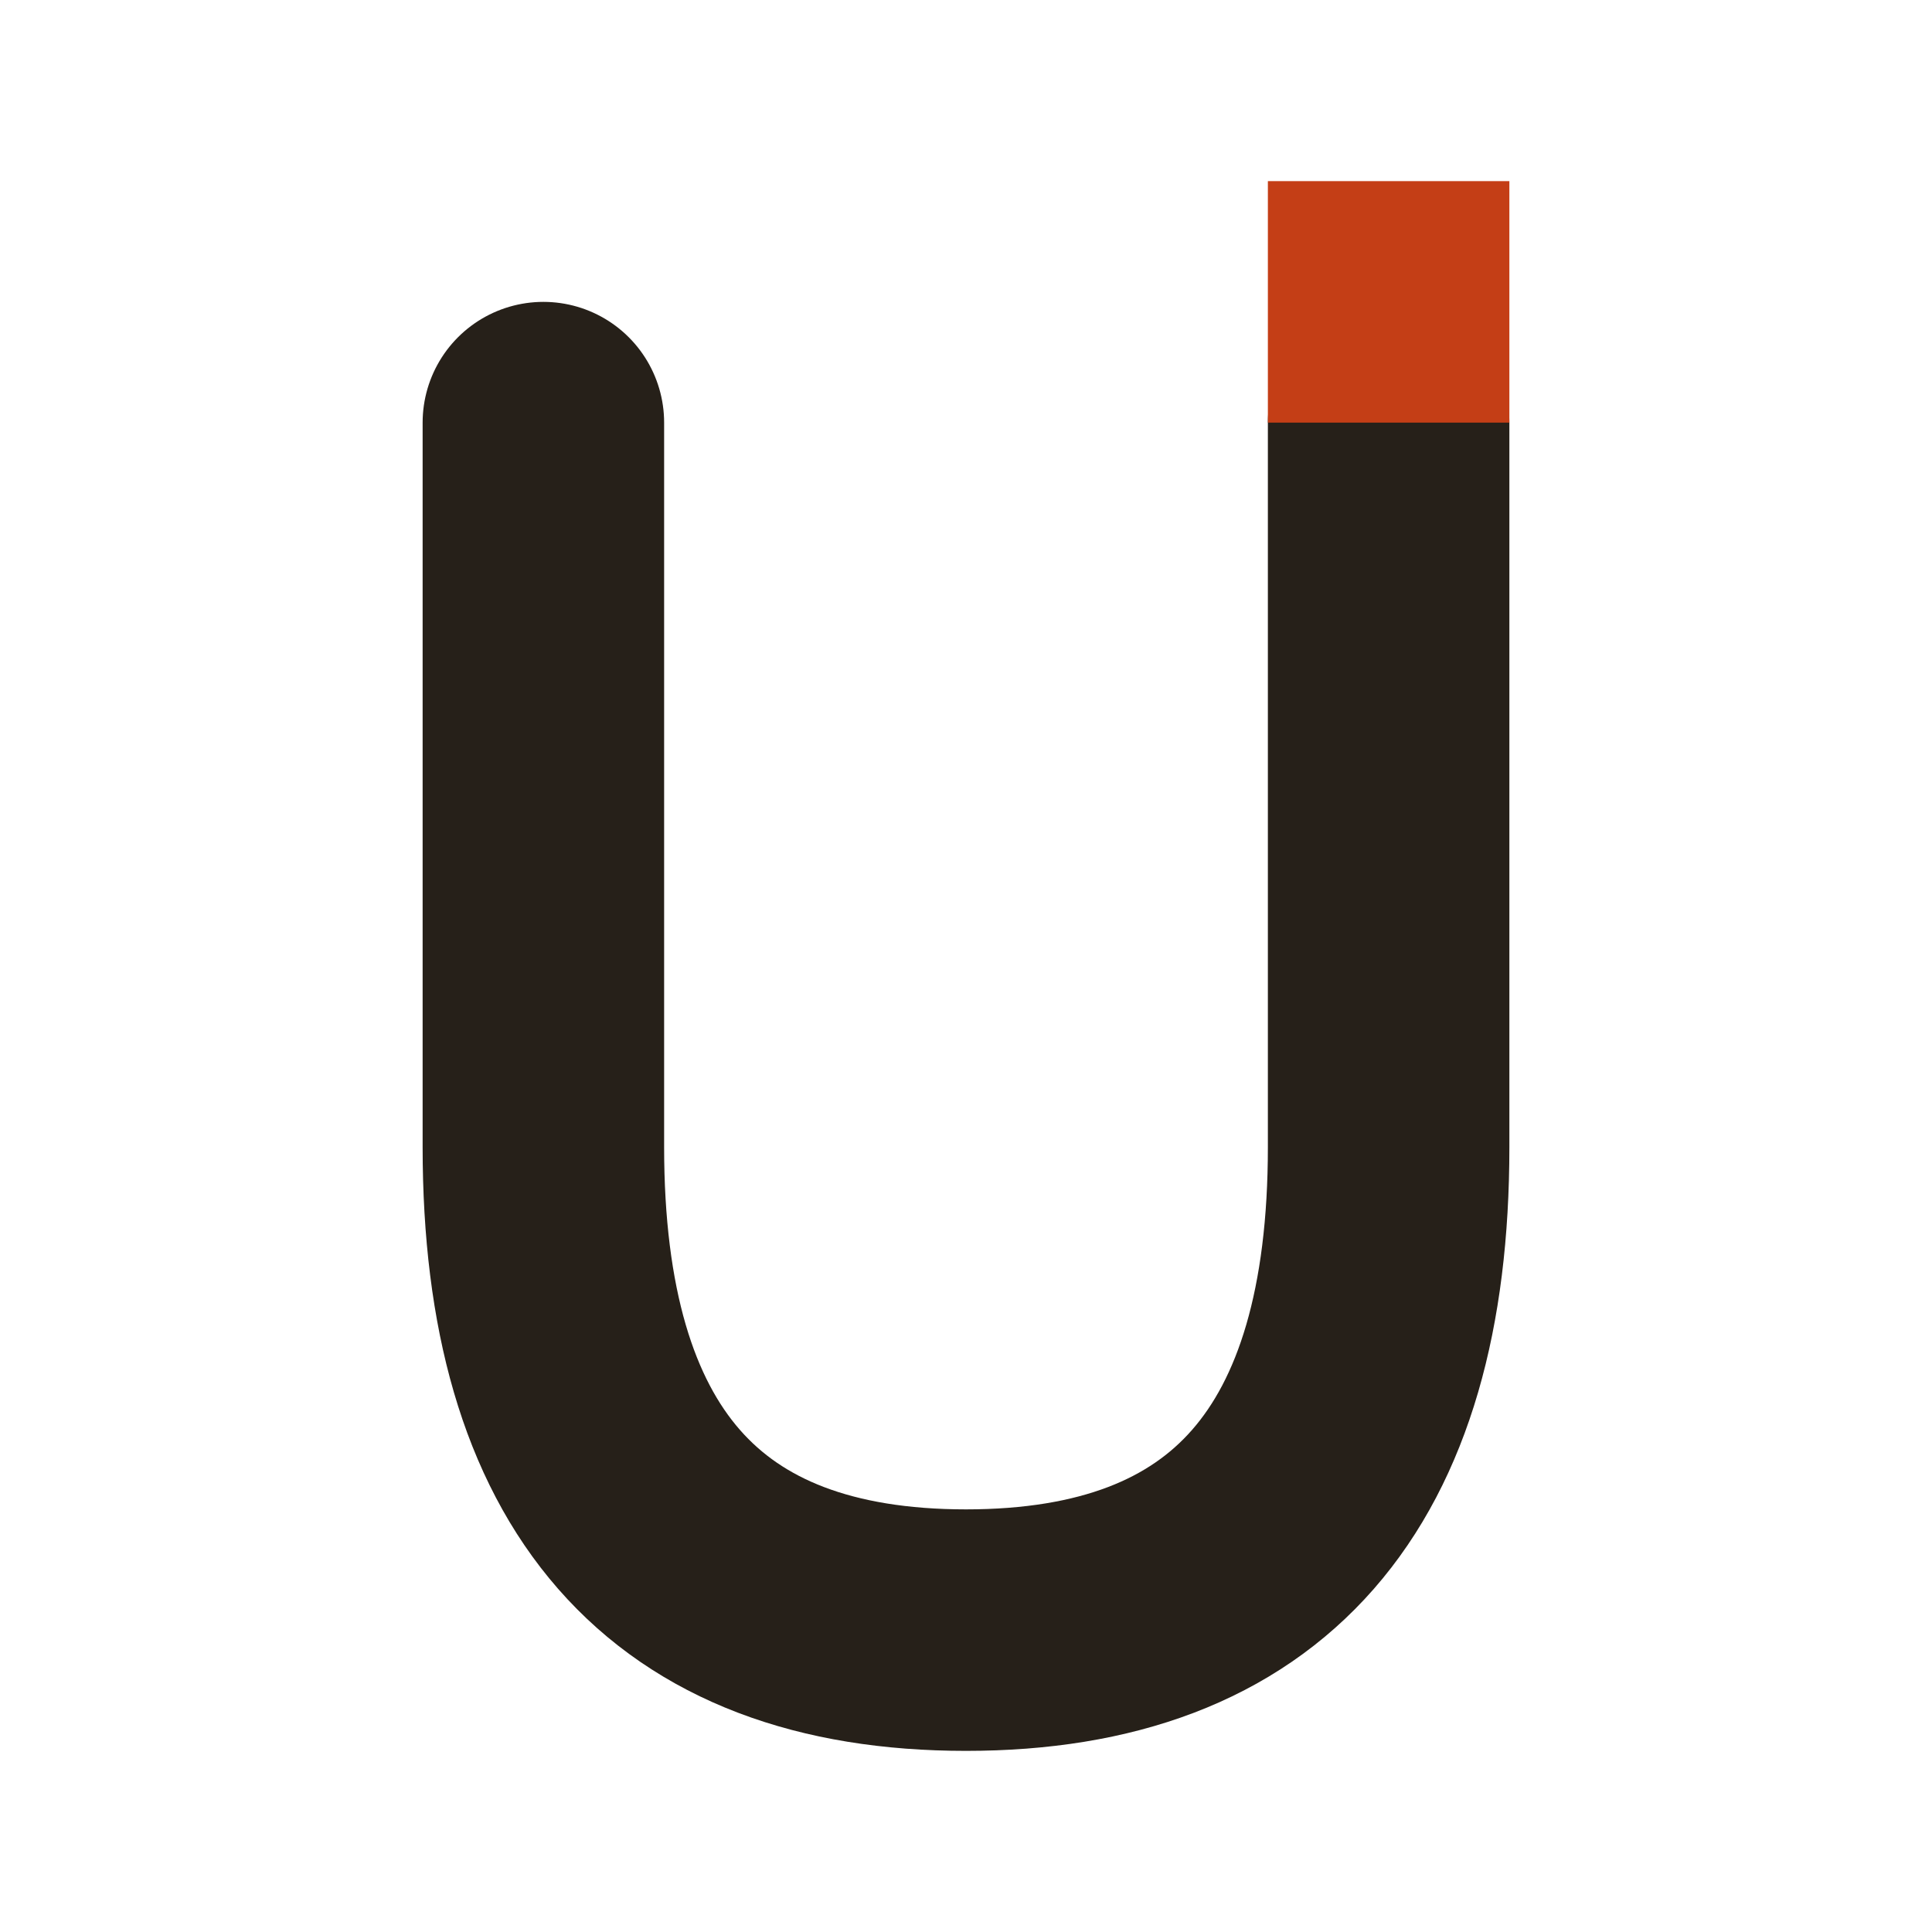
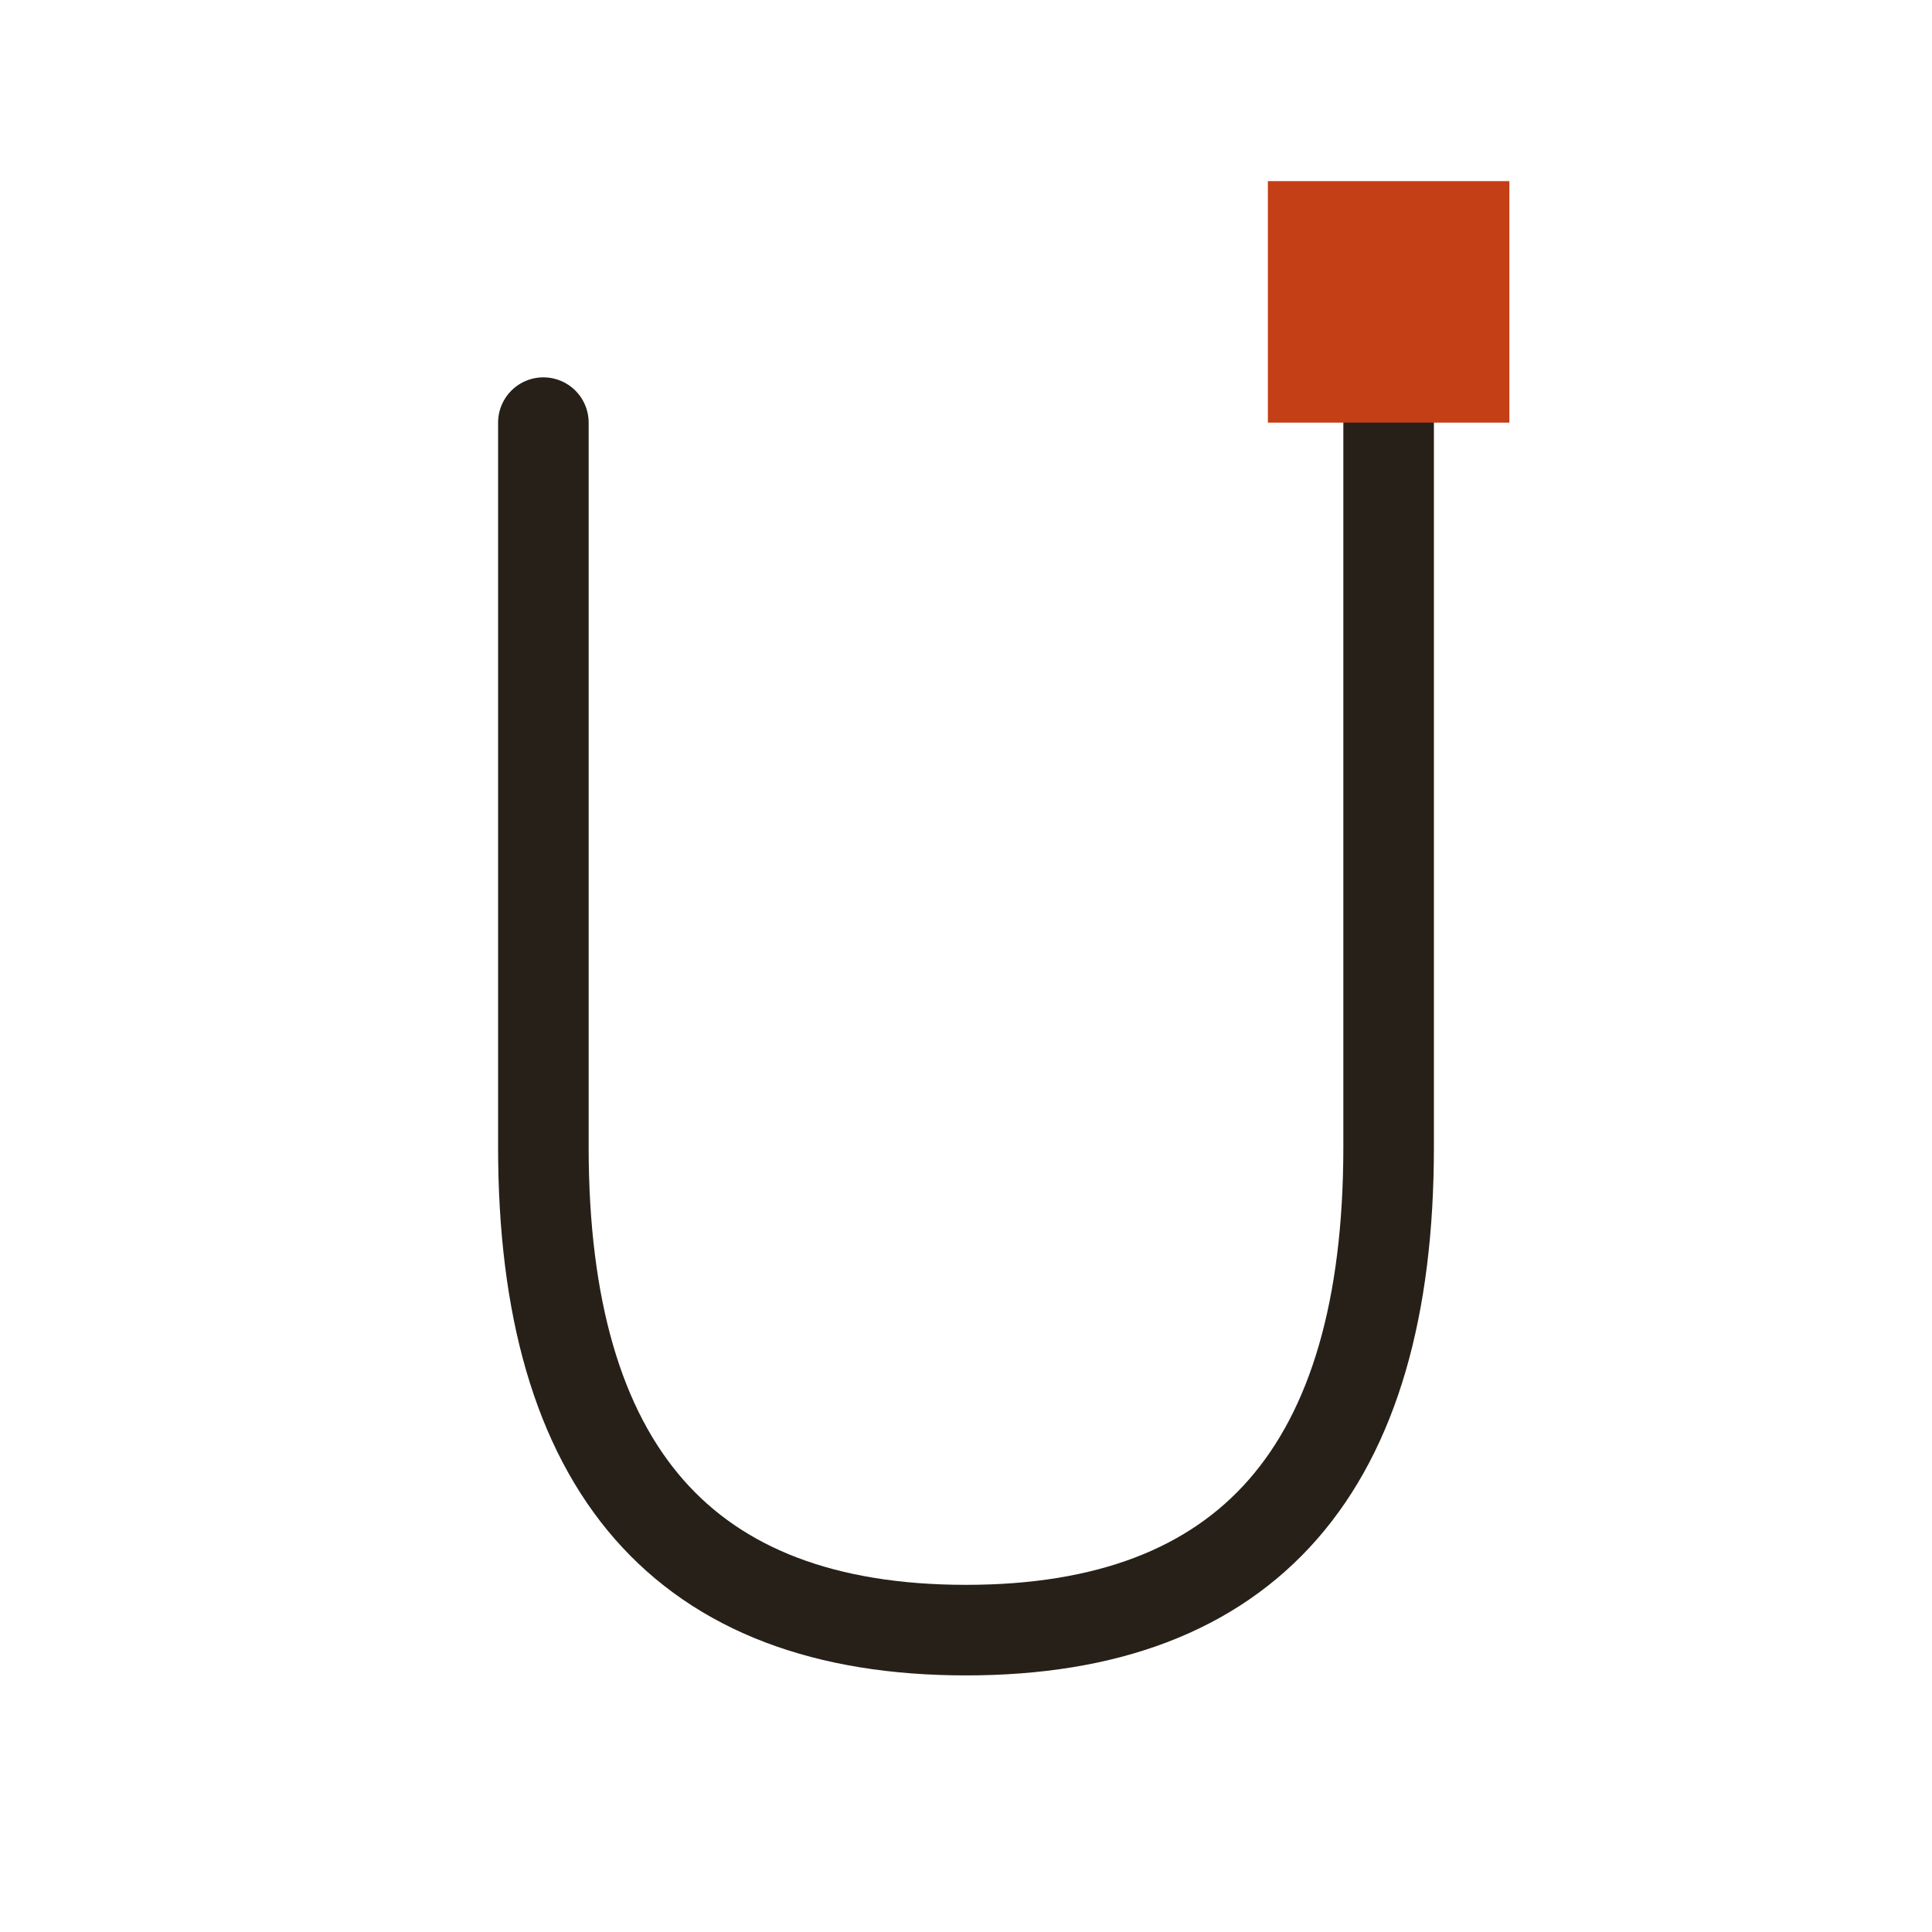
<svg xmlns="http://www.w3.org/2000/svg" width="32" height="32" viewBox="0 0 32 32">
-   <path d="M9 7L9 19Q9 27 16 27Q23 27 23 19L23 7" fill="none" stroke="#262019" stroke-width="4" stroke-linecap="round" stroke-linejoin="round" />
+   <g fill="none" stroke="#262019" stroke-width="1.5" stroke-linecap="round" stroke-linejoin="round">
+     <path d="M9 7L9 19Q9 27 16 27Q23 27 23 19L23 7" />
+   </g>
  <rect x="21" y="3" width="4" height="4" fill="#C43E16" />
</svg>
